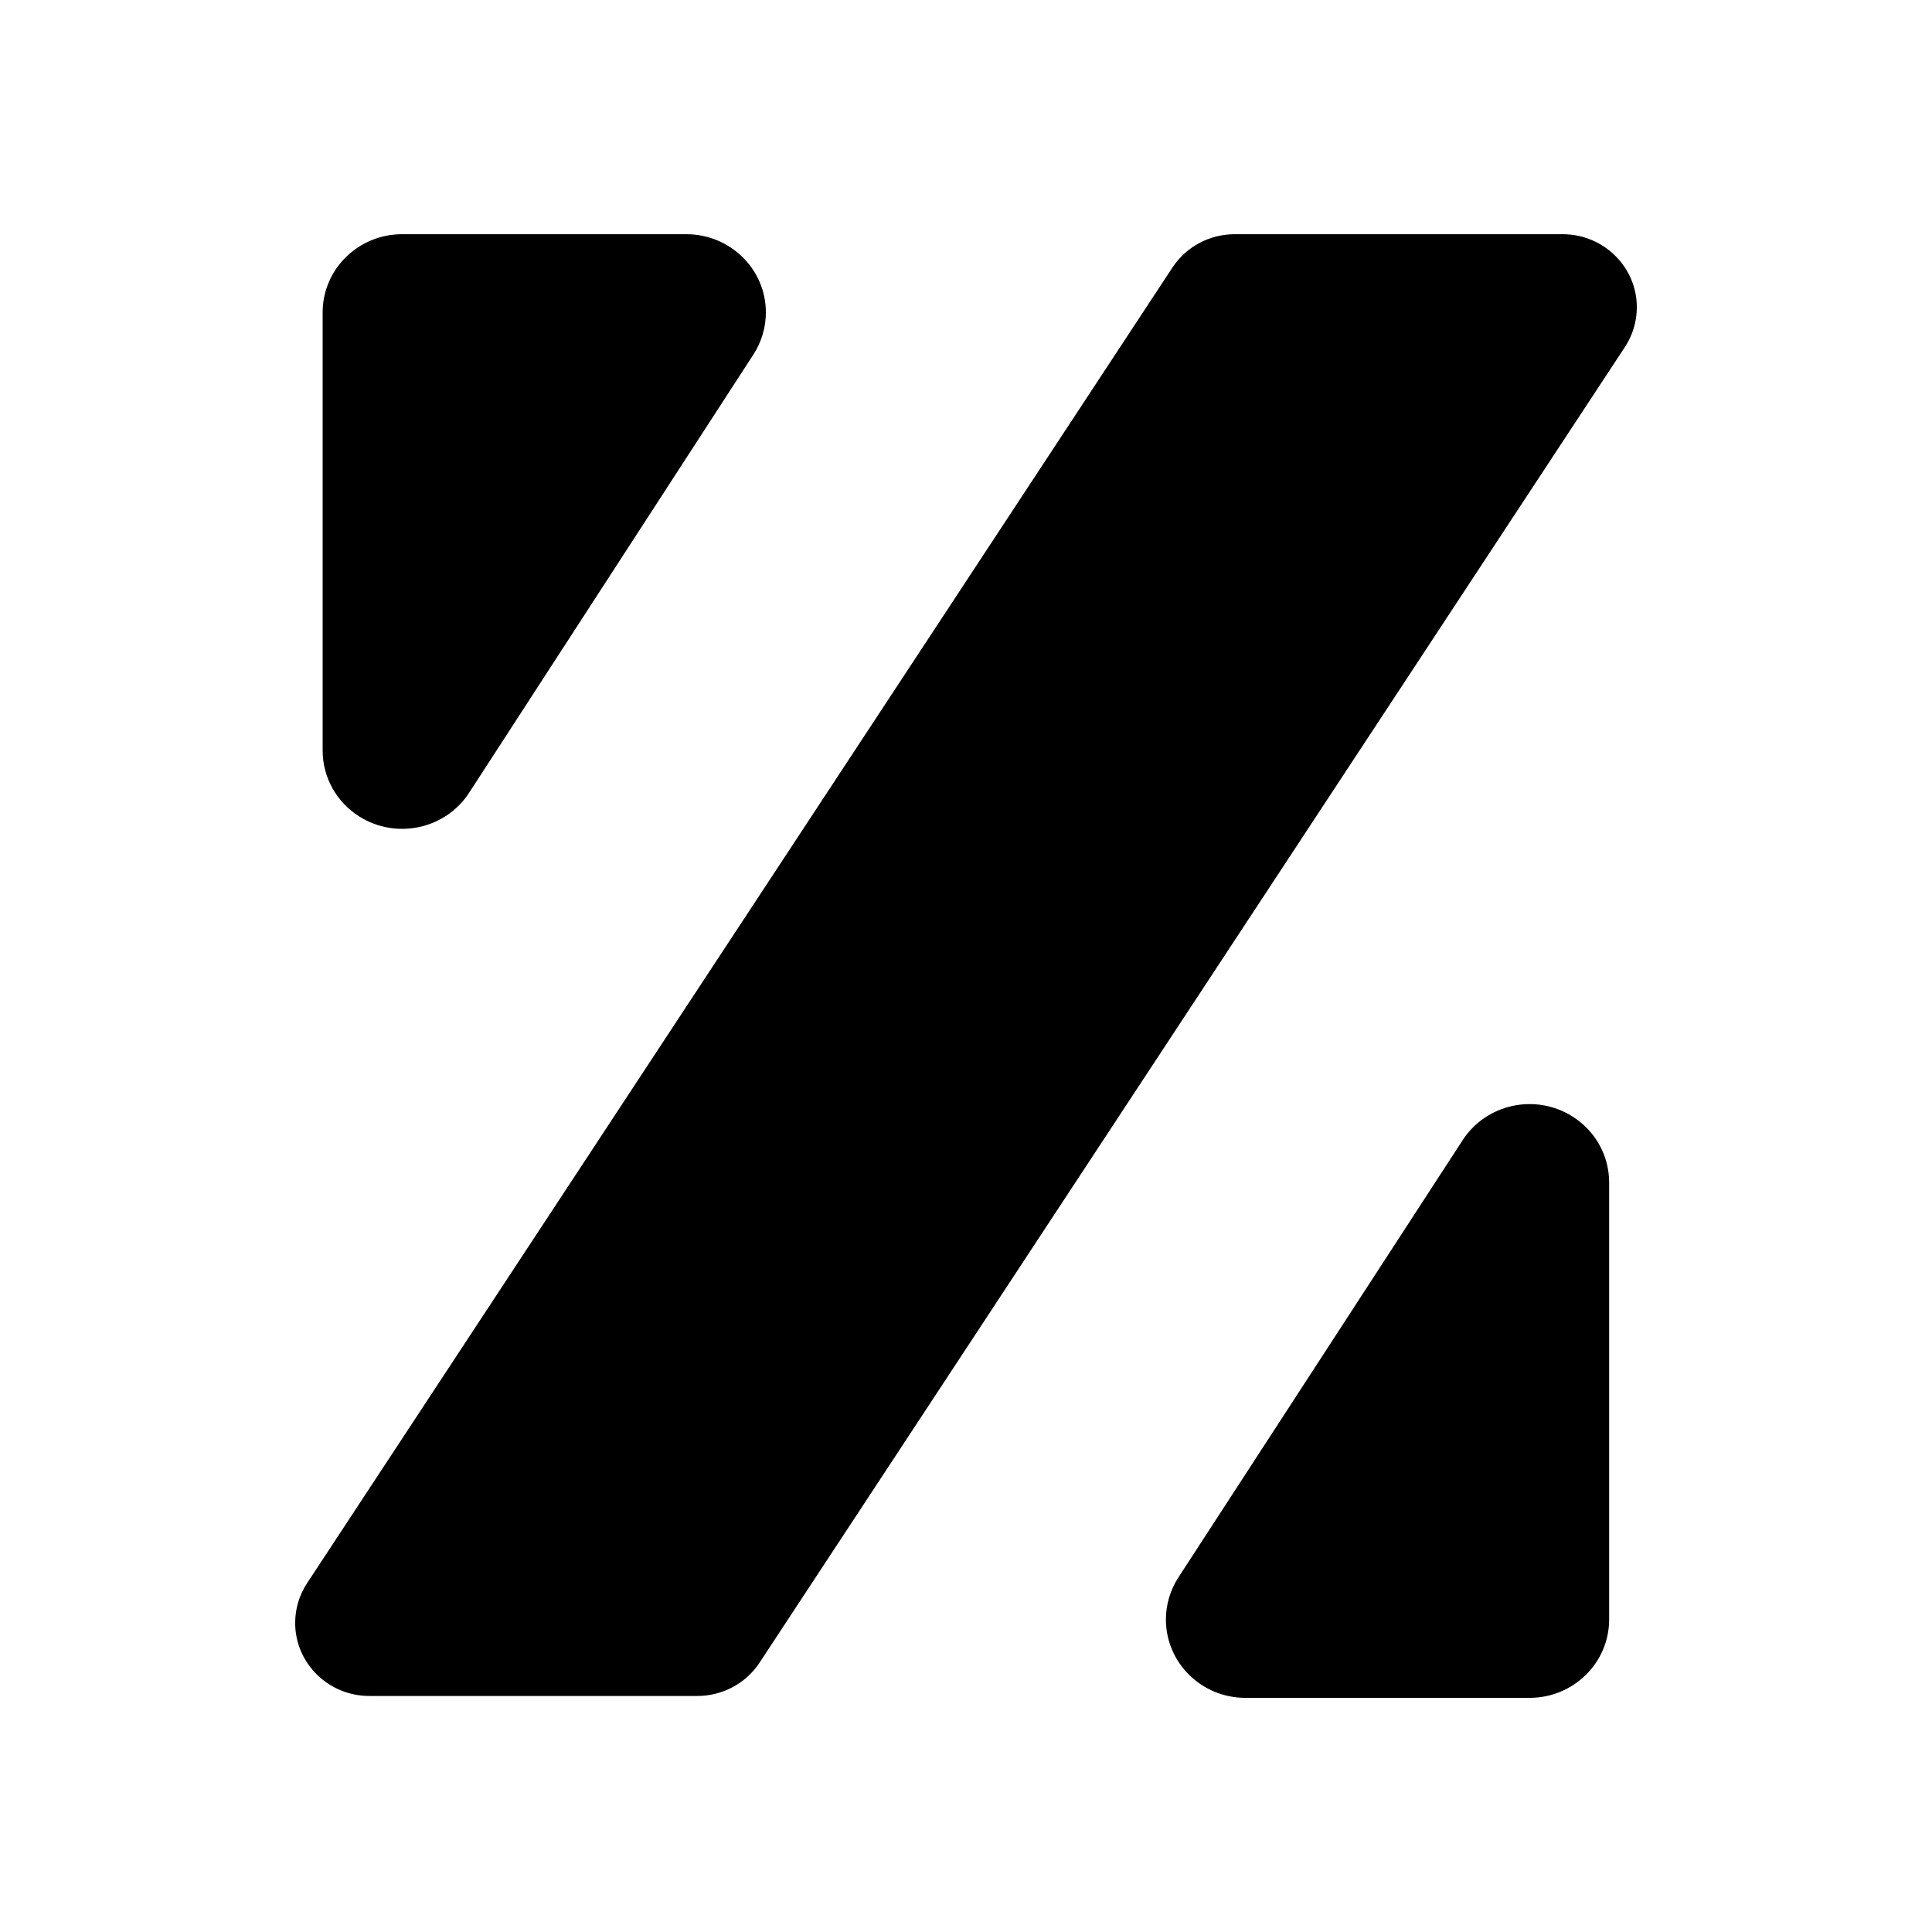
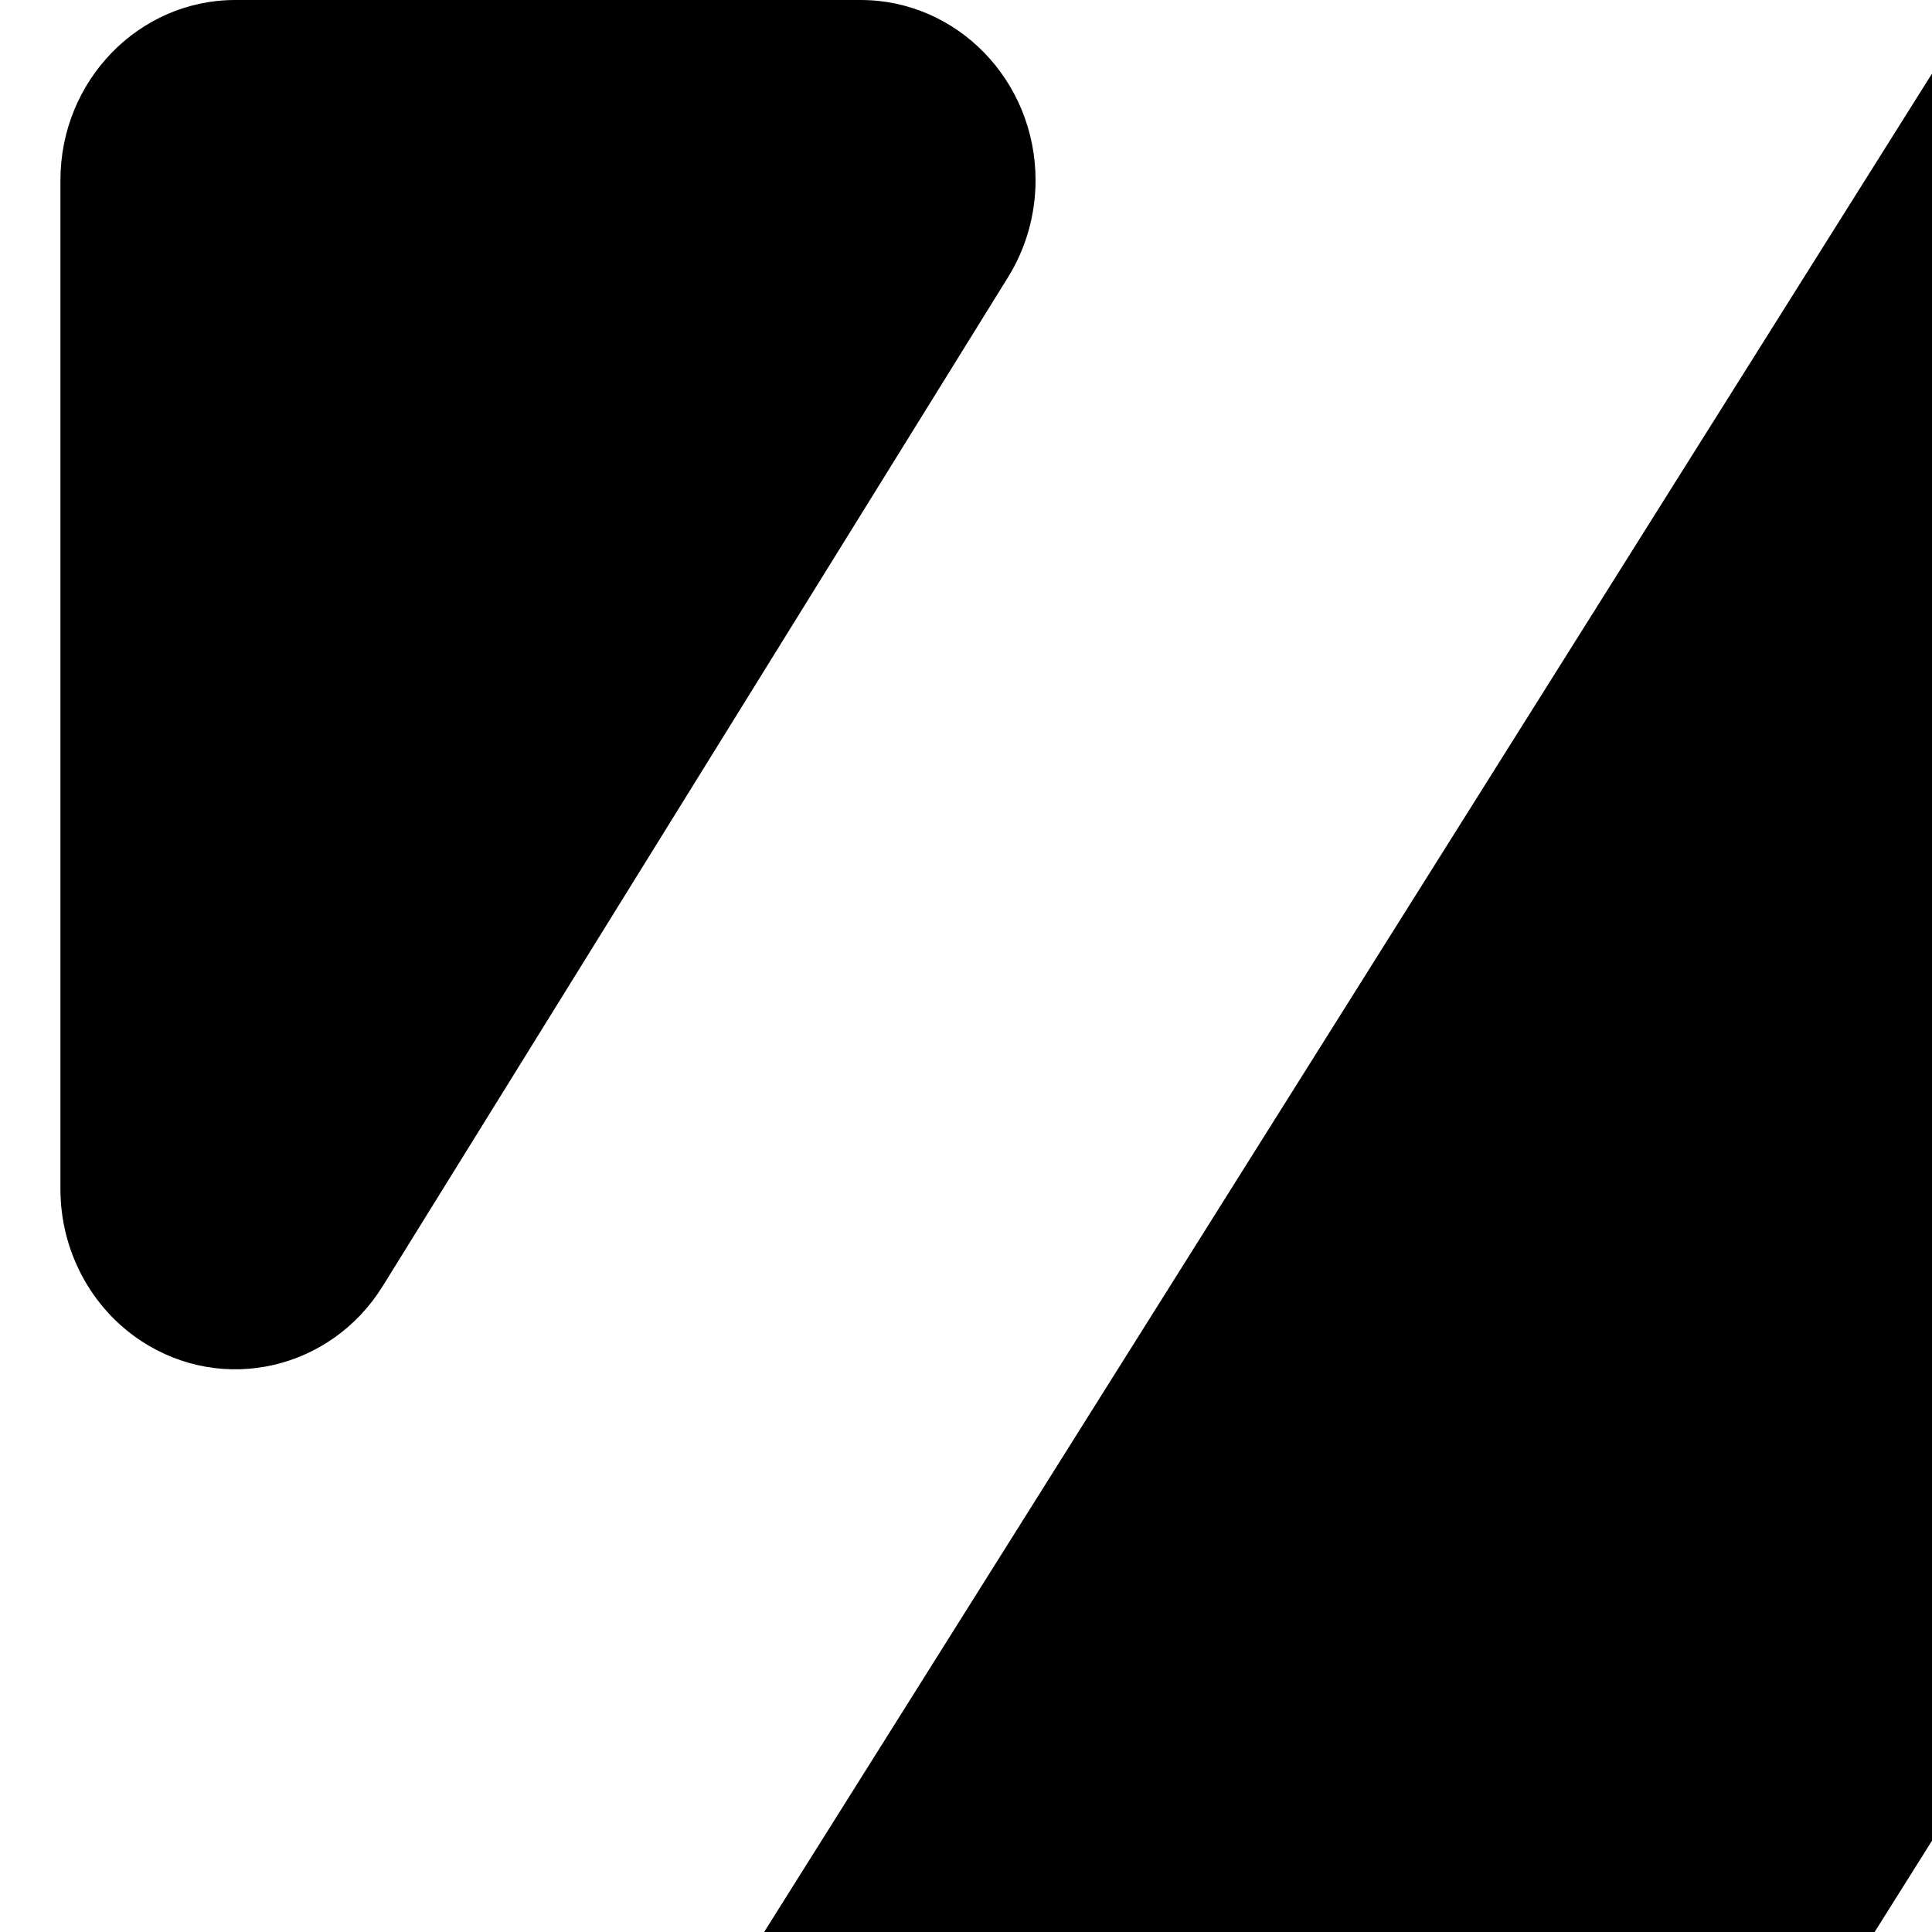
<svg xmlns="http://www.w3.org/2000/svg" fill="none" viewBox="0 0 36 36">
-   <path fill="#000" d="M6.012 13.986V5.822C6.012 5.017 6.675 4.364 7.493 4.364H12.789C13.607 4.364 14.271 5.017 14.271 5.822C14.271 6.1 14.19 6.373 14.038 6.607L8.742 14.771C8.302 15.45 7.386 15.648 6.696 15.215C6.27 14.947 6.012 14.484 6.012 13.986ZM29.984 22.033V30.177C29.984 30.983 29.32 31.637 28.502 31.637H23.207C22.388 31.637 21.725 30.983 21.725 30.177C21.725 29.899 21.806 29.626 21.959 29.391L27.254 21.246C27.695 20.567 28.611 20.369 29.301 20.804C29.727 21.072 29.984 21.535 29.984 22.033ZM29.117 4.364H23.007C22.538 4.364 22.101 4.598 21.846 4.986L5.722 29.5C5.577 29.72 5.5 29.977 5.5 30.24C5.5 30.992 6.119 31.602 6.883 31.602H12.993C13.462 31.602 13.899 31.368 14.154 30.98L30.278 6.466C30.423 6.246 30.5 5.989 30.5 5.726C30.5 4.974 29.881 4.364 29.117 4.364Z" />
+   <path d="M1.126 22.157V3.358C1.126 1.504 2.585 0 4.385 0H16.036C17.836 0 19.296 1.504 19.296 3.358C19.296 3.999 19.118 4.626 18.783 5.166L7.132 23.964C6.163 25.527 4.148 25.985 2.631 24.987C1.693 24.37 1.126 23.303 1.126 22.157Z" fill="#000" />
+   <path d="M53.865 40.685V59.44C53.865 61.296 52.405 62.8 50.605 62.8H38.955C37.154 62.8 35.694 61.296 35.694 59.44C35.694 58.798 35.873 58.17 36.209 57.629L47.858 38.874C48.829 37.312 50.845 36.855 52.362 37.856C53.299 38.473 53.865 39.54 53.865 40.685Z" fill="#000" />
+   <path d="M51.956 0.001H38.516C37.484 0.001 36.522 0.54 35.961 1.433L0.489 57.88C0.17 58.388 0 58.98 0 59.585C0 61.317 1.363 62.721 3.044 62.721H16.484C17.516 62.721 18.478 62.182 19.039 61.289L54.511 4.842C54.83 4.334 55 3.742 55 3.137C55 1.406 53.637 0.001 51.956 0.001Z" fill="#000" />
  <style>
    @media (prefers-color-scheme:dark){:root{filter:invert(100%)}}
  </style>
</svg>
